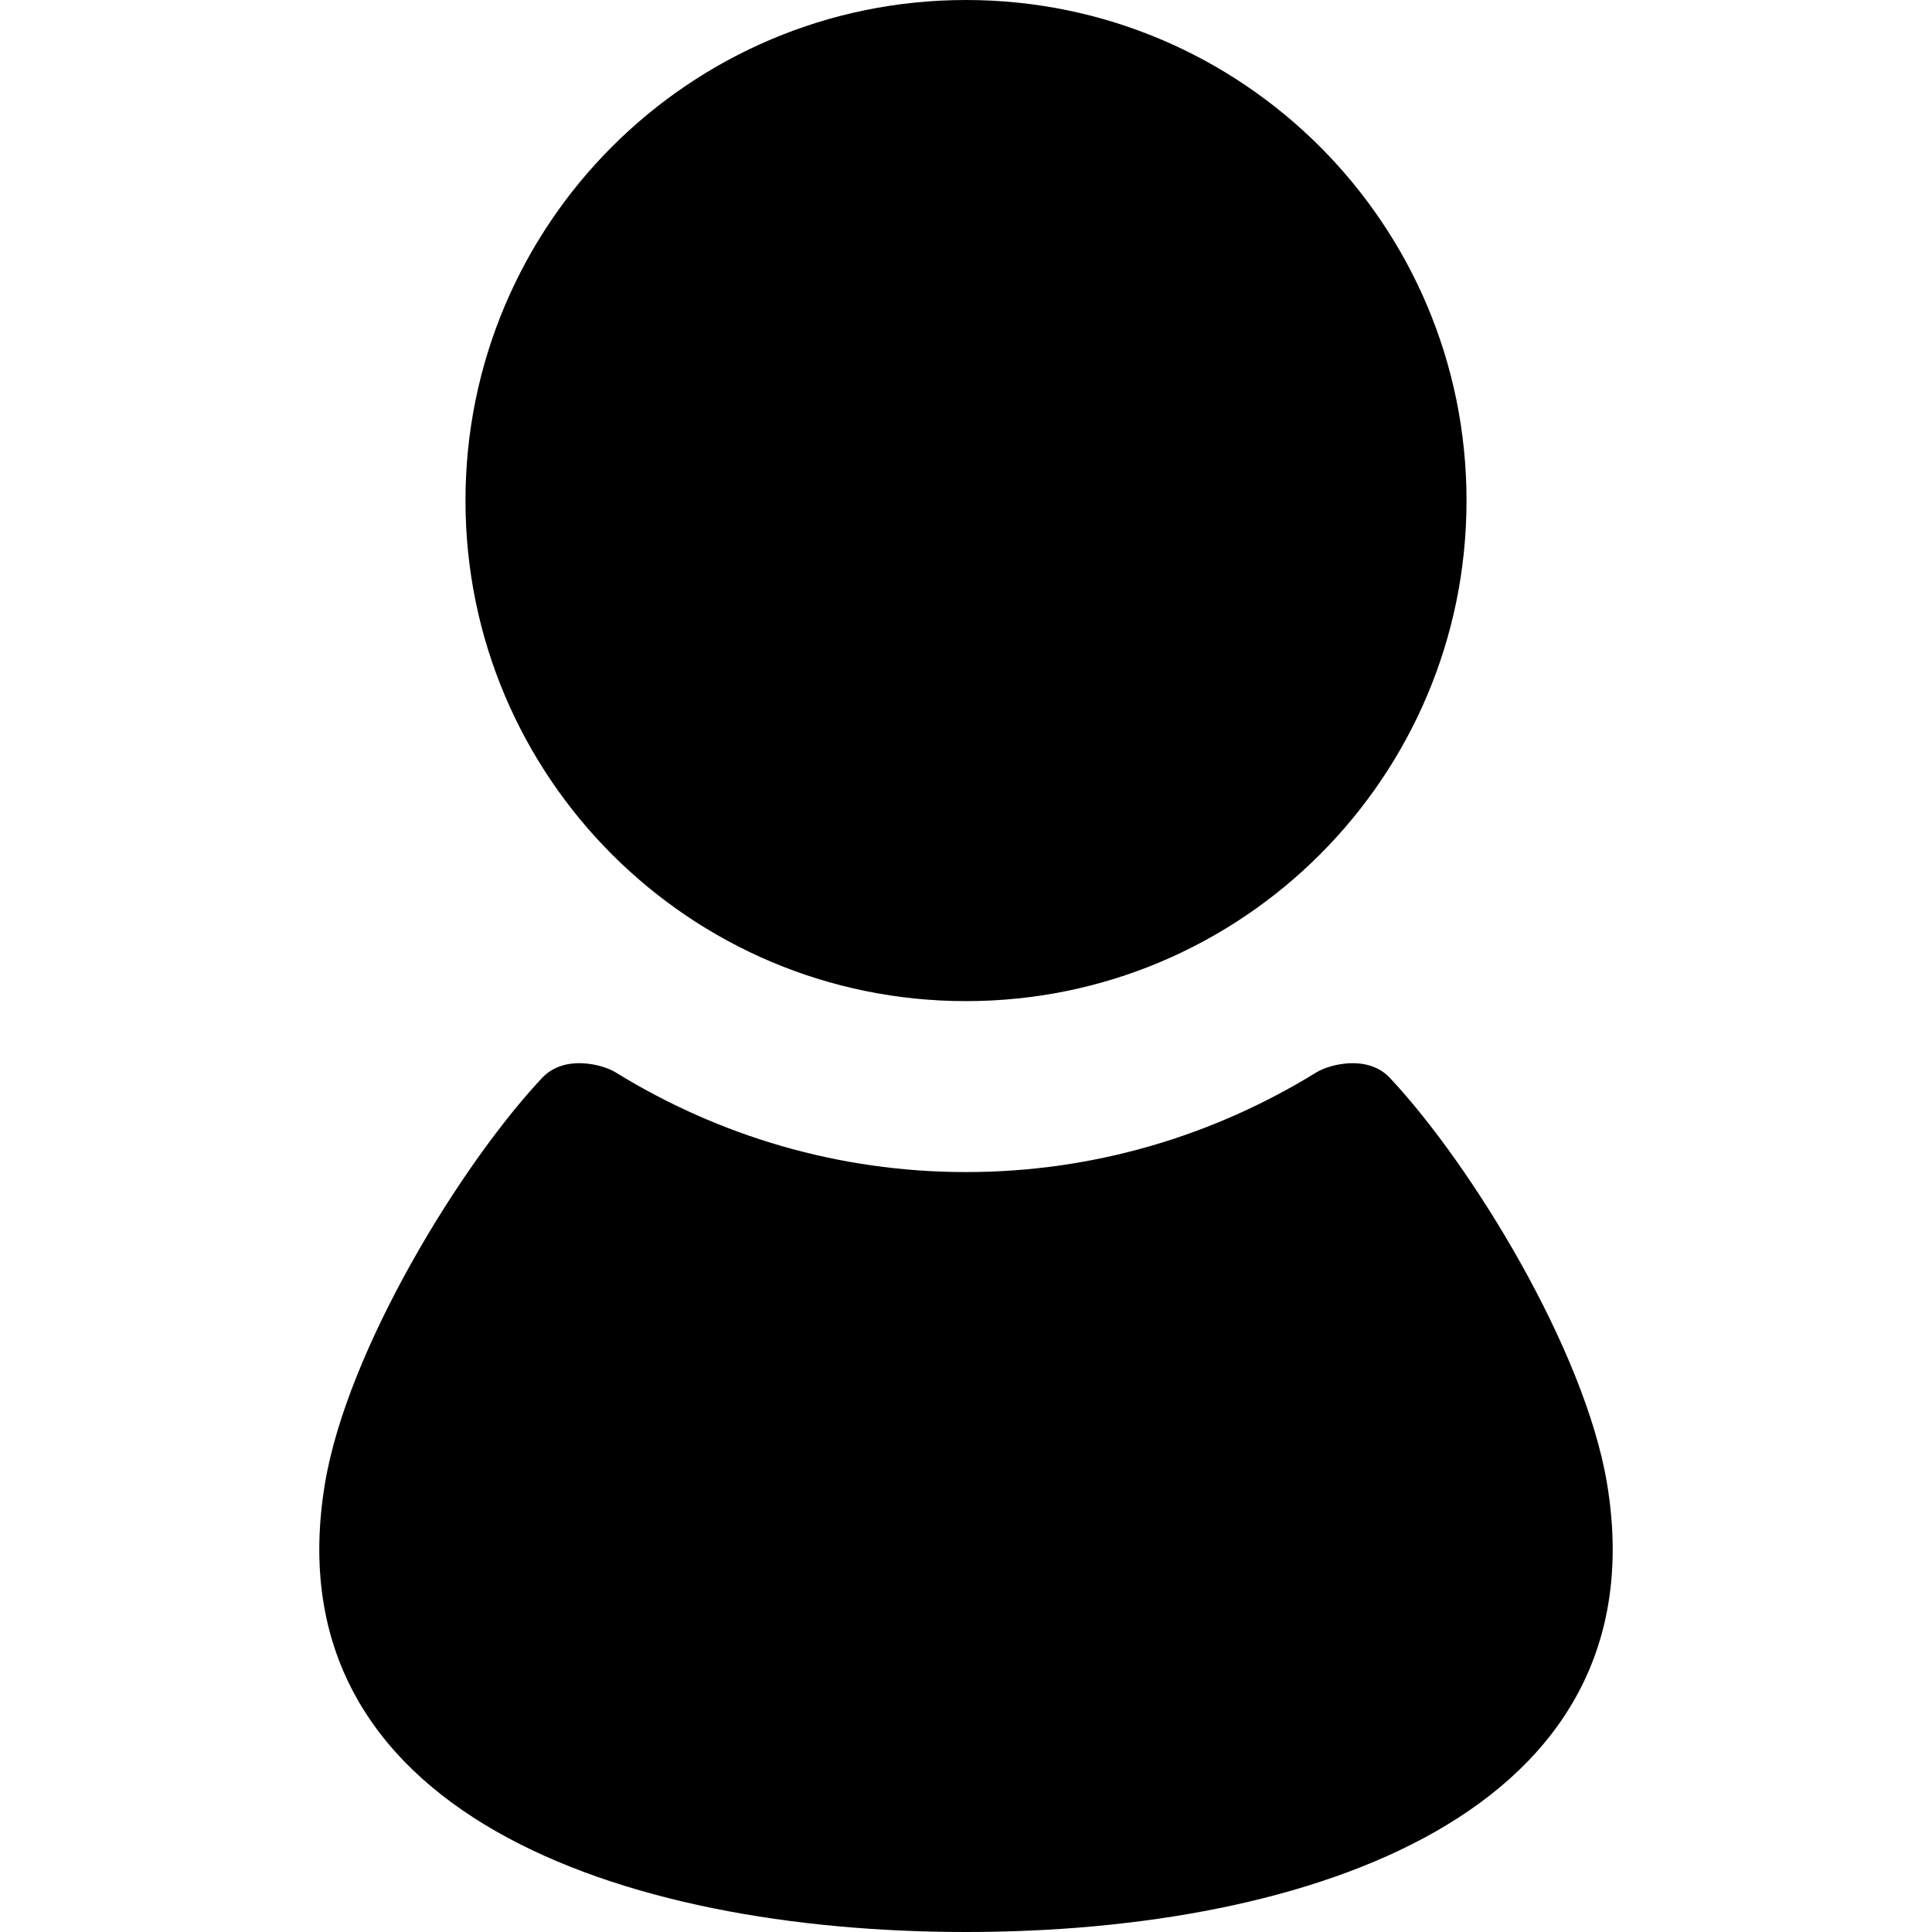
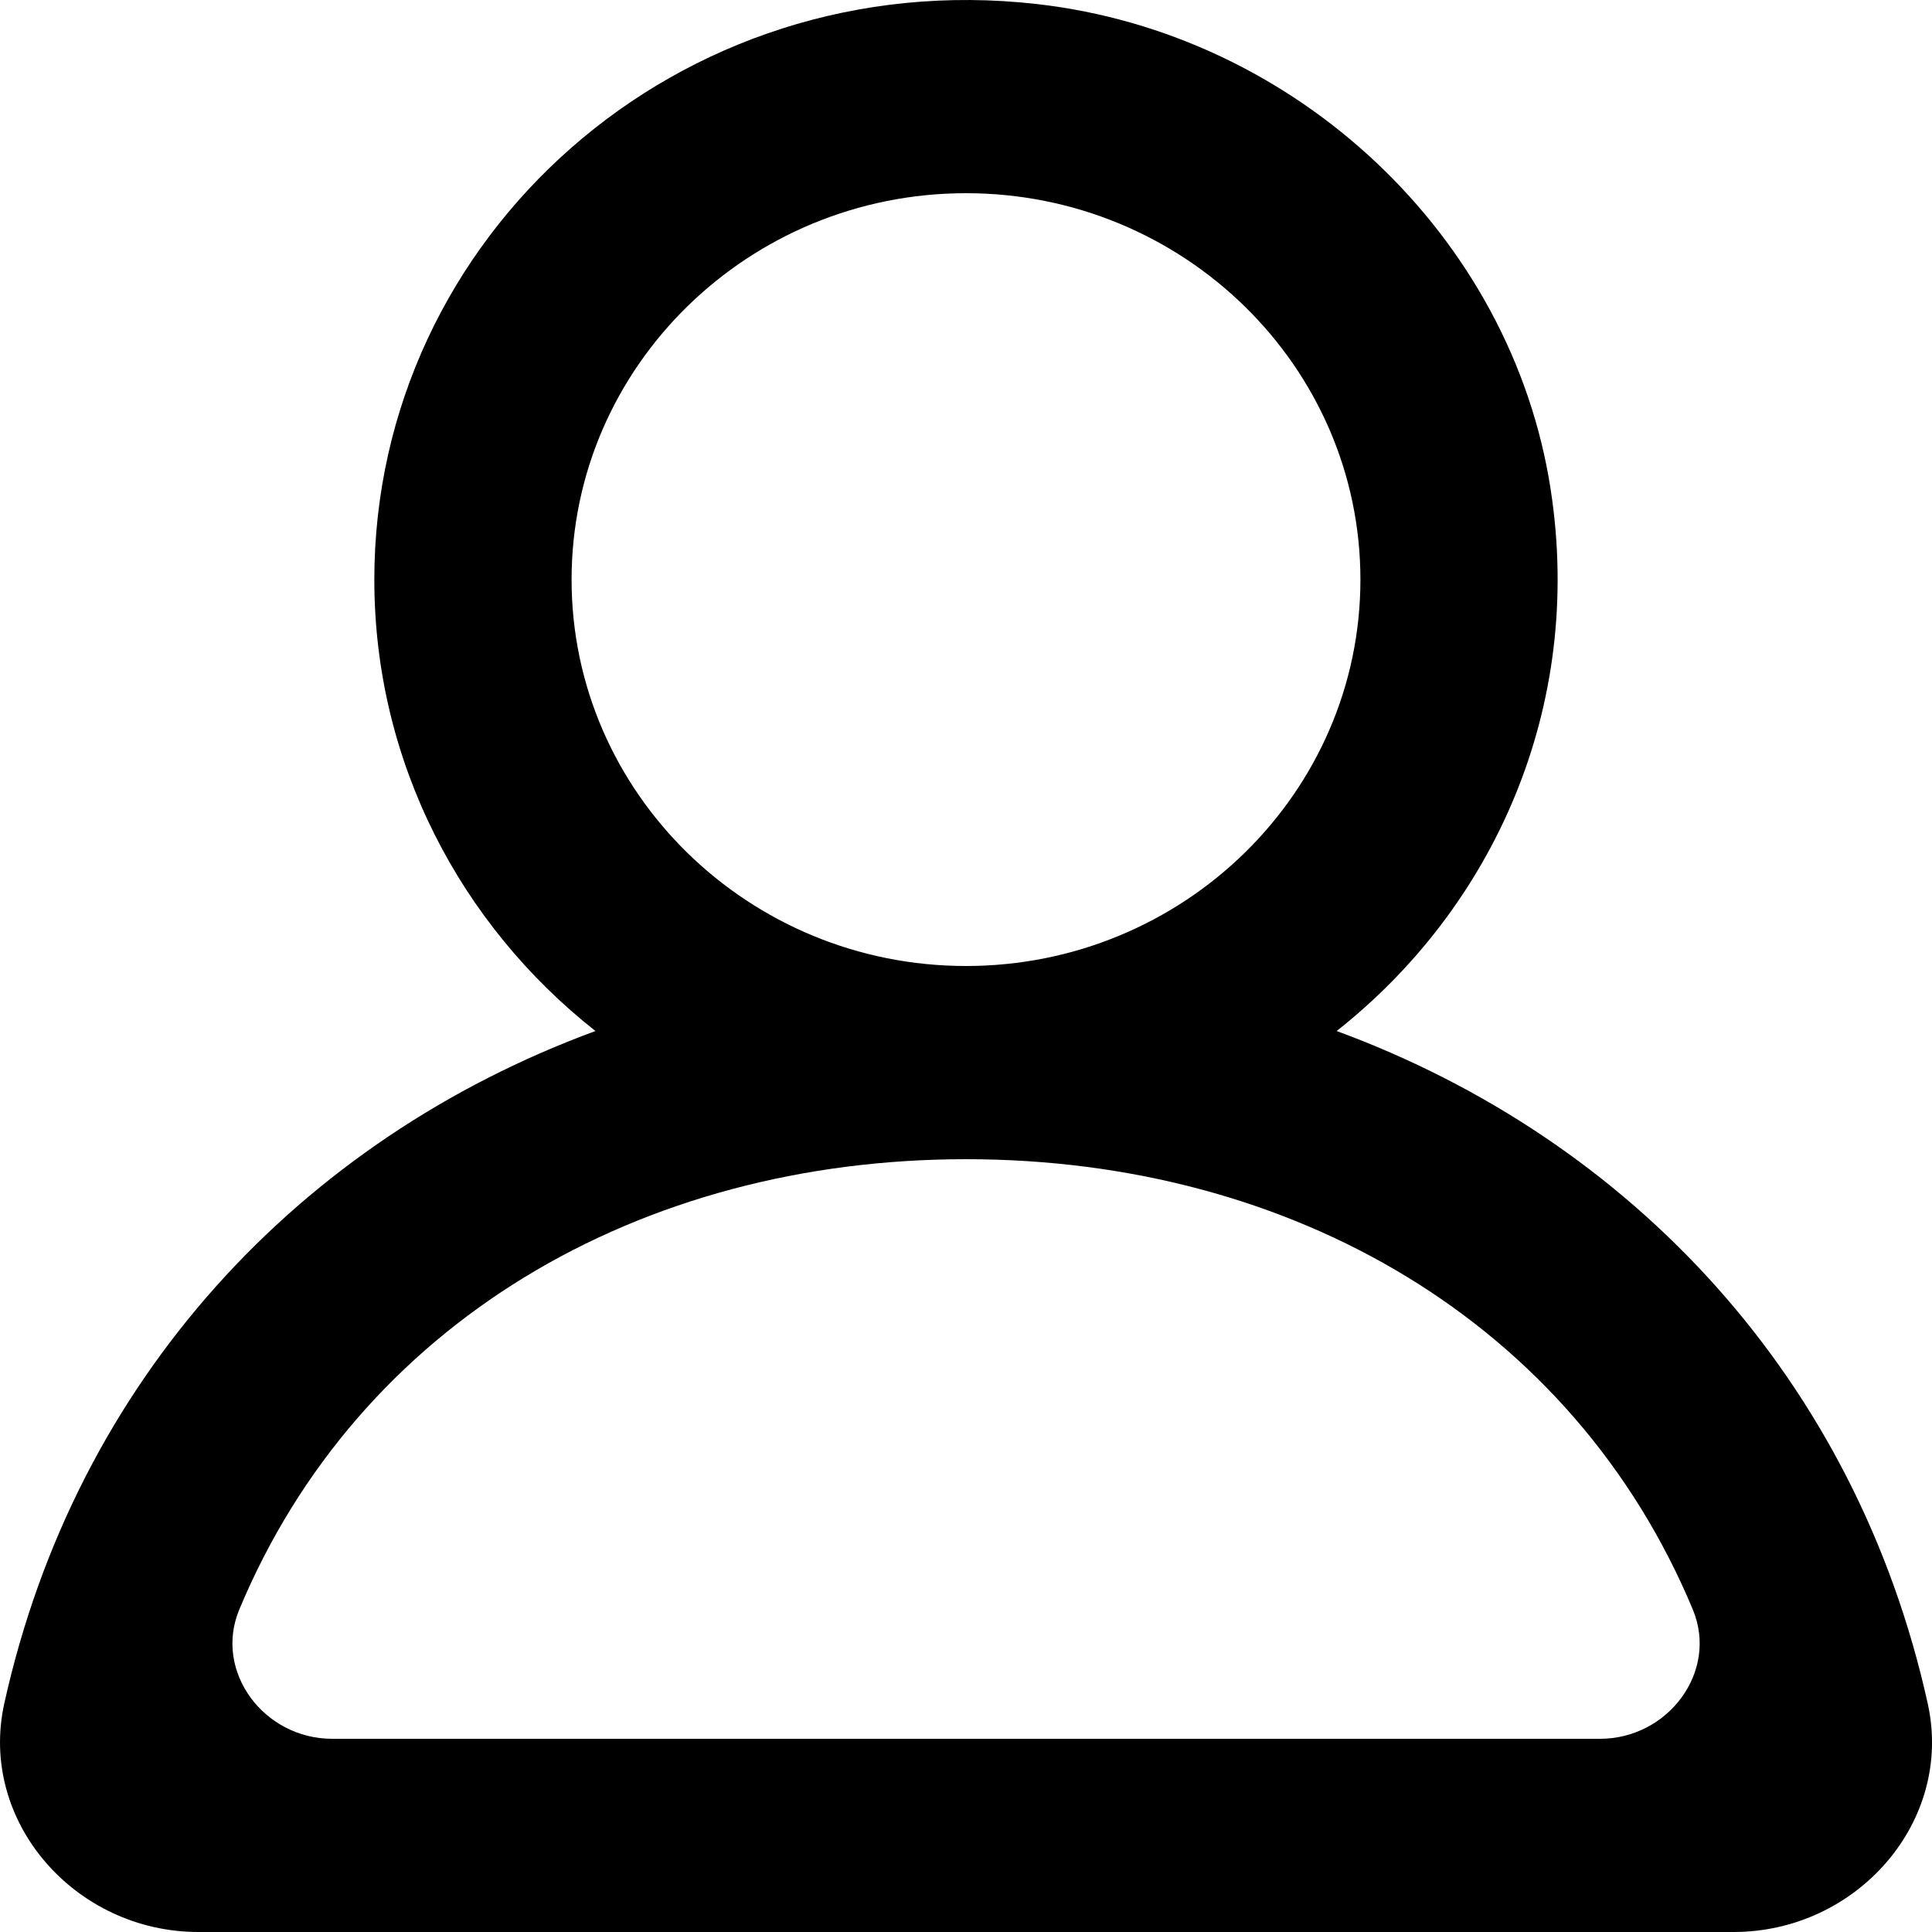
- <svg xmlns="http://www.w3.org/2000/svg" height="800px" width="800px" version="1.1" id="_x32_" viewBox="0 0 512 512" xml:space="preserve">
-   <style type="text/css">
- 	.st0{fill:#000000;}
- </style>
-   <g>
-     <path class="st0" d="M256,265.308c73.252,0,132.644-59.391,132.644-132.654C388.644,59.412,329.252,0,256,0   c-73.262,0-132.643,59.412-132.643,132.654C123.357,205.917,182.738,265.308,256,265.308z" />
-     <path class="st0" d="M425.874,393.104c-5.922-35.474-36-84.509-57.552-107.465c-5.829-6.212-15.948-3.628-19.504-1.427   c-27.04,16.672-58.782,26.399-92.819,26.399c-34.036,0-65.778-9.727-92.818-26.399c-3.555-2.201-13.675-4.785-19.505,1.427   c-21.55,22.956-51.628,71.991-57.551,107.465C71.573,480.444,164.877,512,256,512C347.123,512,440.427,480.444,425.874,393.104z" />
+ <svg xmlns="http://www.w3.org/2000/svg" width="800px" height="800px" viewBox="0 0 20 20" version="1.1">
+   <defs>
+ 
+ </defs>
+   <g id="Page-1" stroke="none" stroke-width="1" fill="none" fill-rule="evenodd">
+     <g id="Dribbble-Light-Preview" transform="translate(-140, -2159)" fill="#000000">
+       <g id="icons" transform="translate(56, 160)">
+         <path d="M100.563,2017 L87.438,2017 C86.732,2017 86.21,2016.303 86.477,2015.662 C87.713,2012.698 90.617,2011 94,2011 C97.384,2011 100.288,2012.698 101.524,2015.662 C101.791,2016.303 101.269,2017 100.563,2017 M89.917,2005 C89.917,2002.794 91.749,2001 94,2001 C96.252,2001 98.083,2002.794 98.083,2005 C98.083,2007.206 96.252,2009 94,2009 C91.749,2009 89.917,2007.206 89.917,2005 M103.956,2016.636 C103.214,2013.277 100.892,2010.798 97.837,2009.673 C99.456,2008.396 100.4,2006.331 100.053,2004.07 C99.651,2001.447 97.424,1999.348 94.735,1999.042 C91.023,1998.619 87.875,2001.449 87.875,2005 C87.875,2006.89 88.769,2008.574 90.164,2009.673 C87.107,2010.798 84.787,2013.277 84.044,2016.636 C83.775,2017.857 84.779,2019 86.054,2019 L101.946,2019 C103.222,2019 104.226,2017.857 103.956,2016.636" id="profile_round-[#1342]">
+ 
+ </path>
+       </g>
+     </g>
  </g>
</svg>
